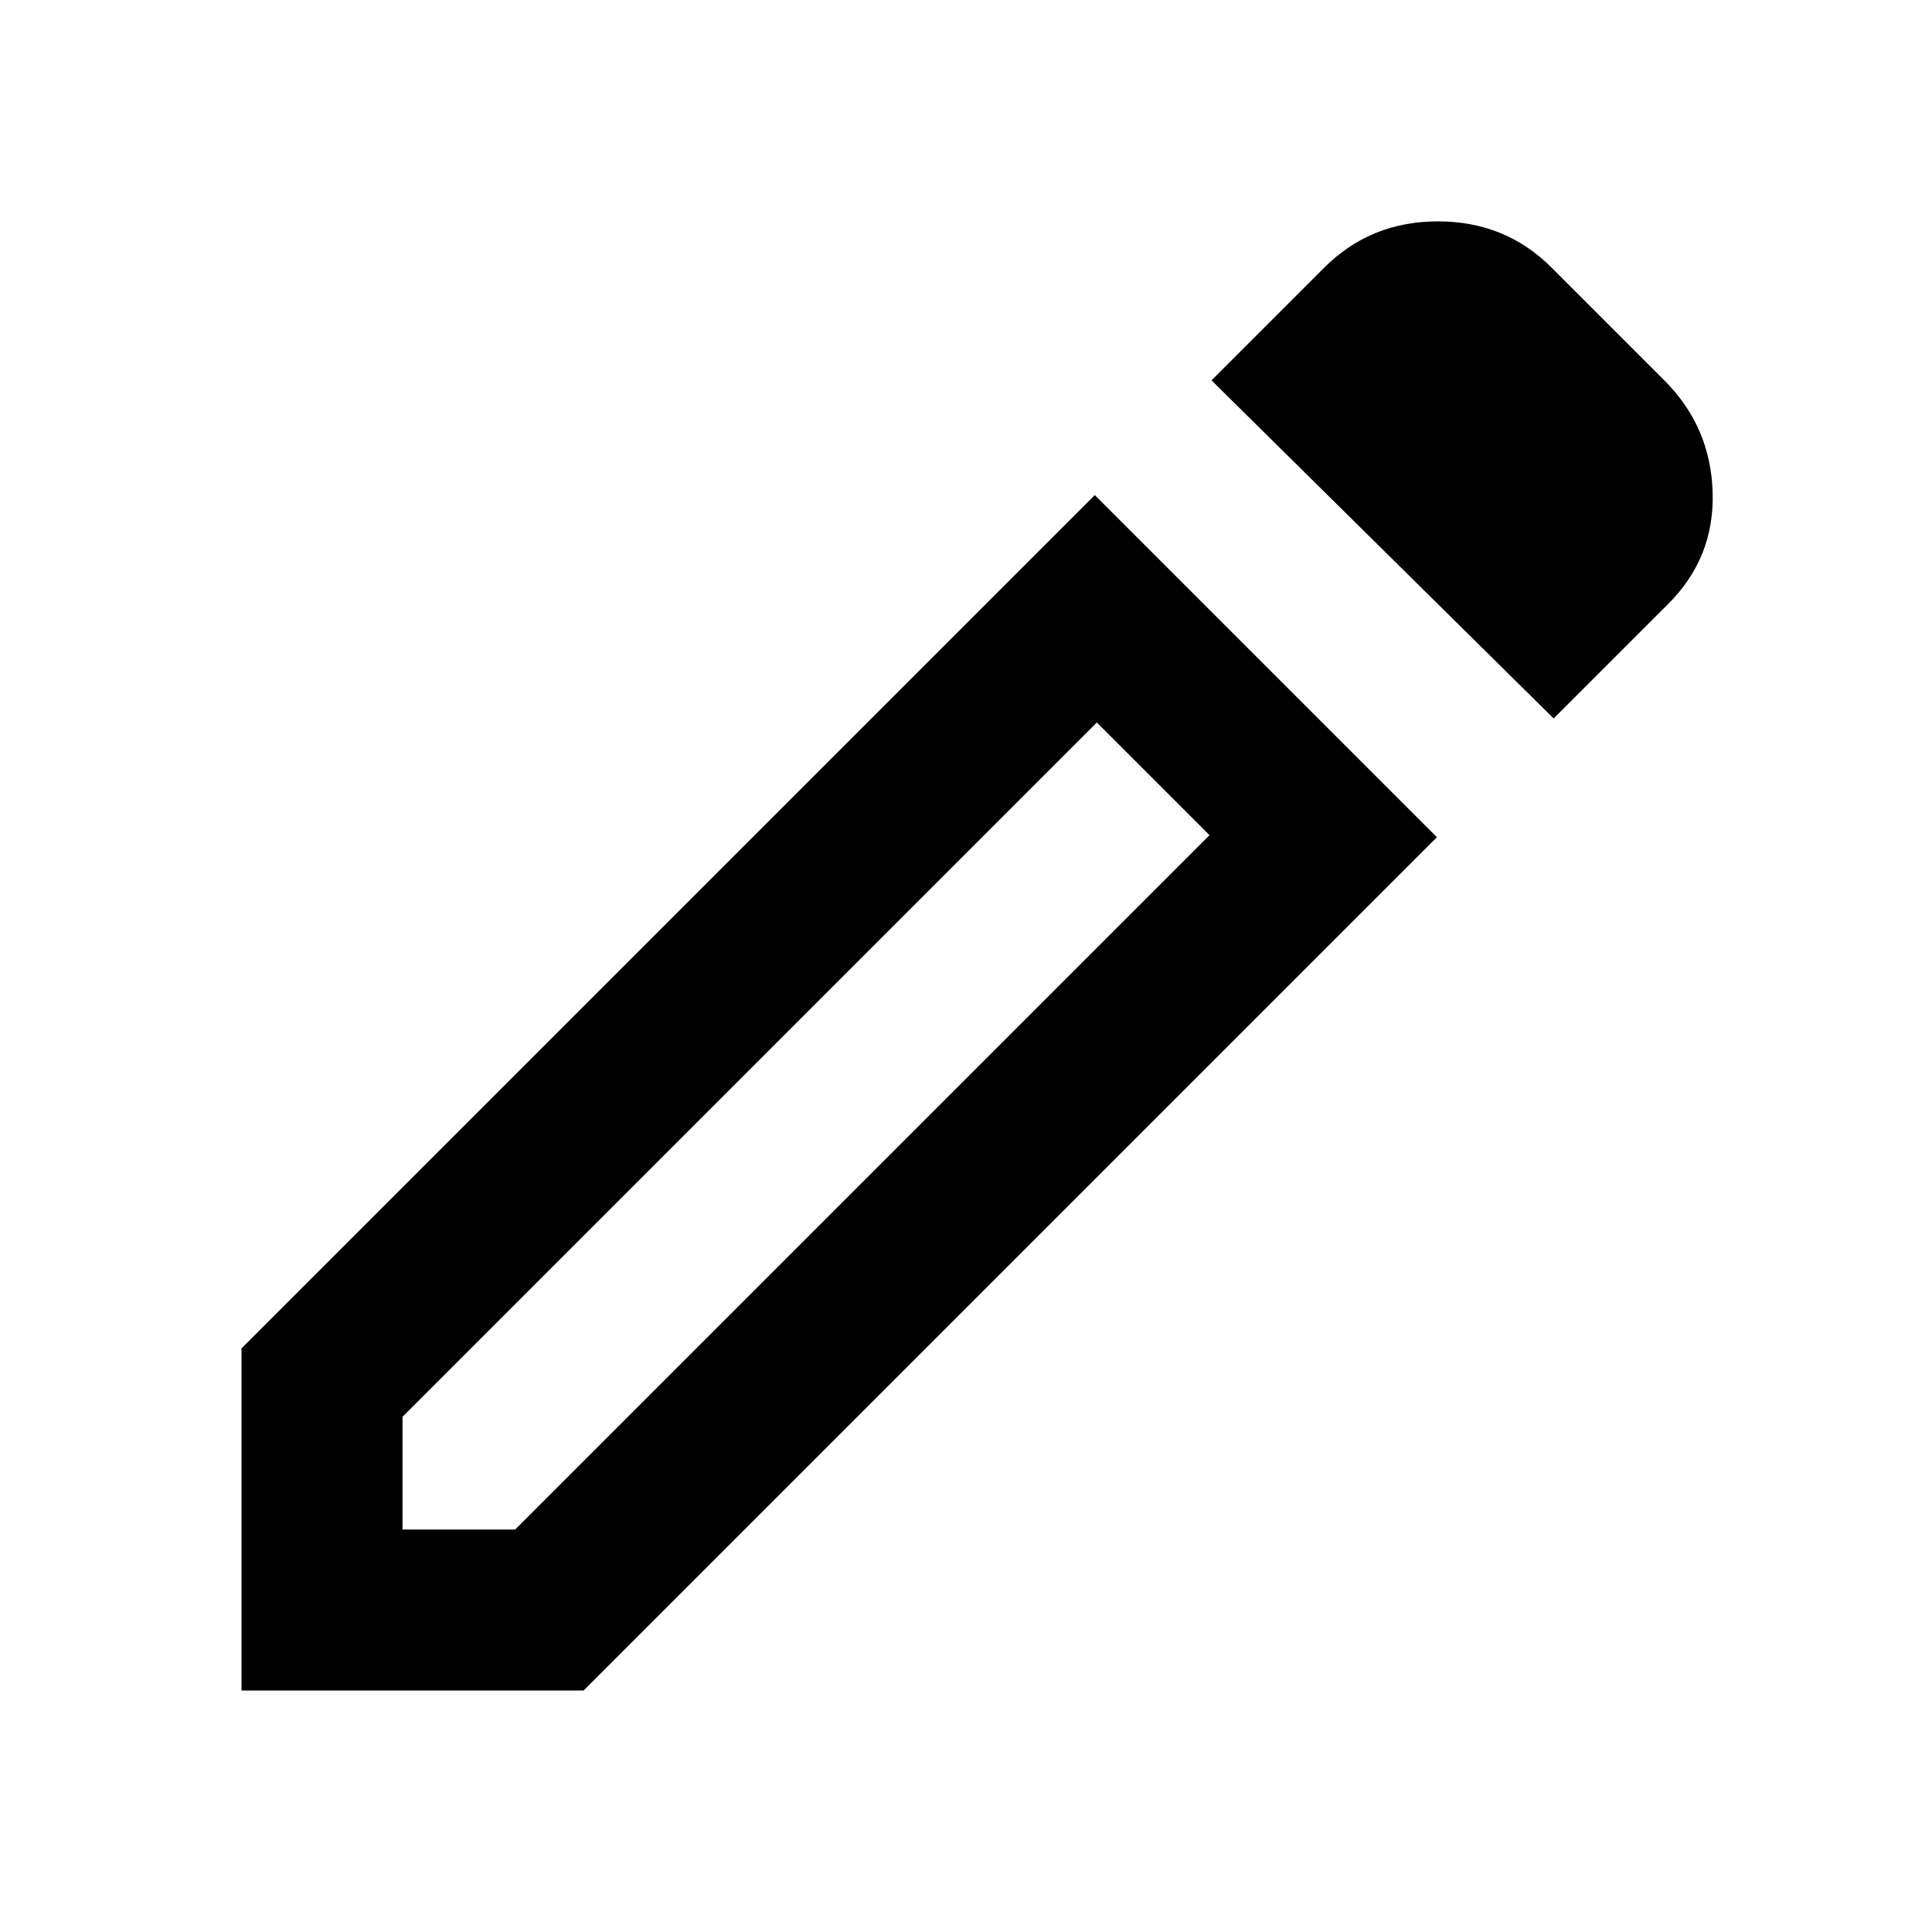
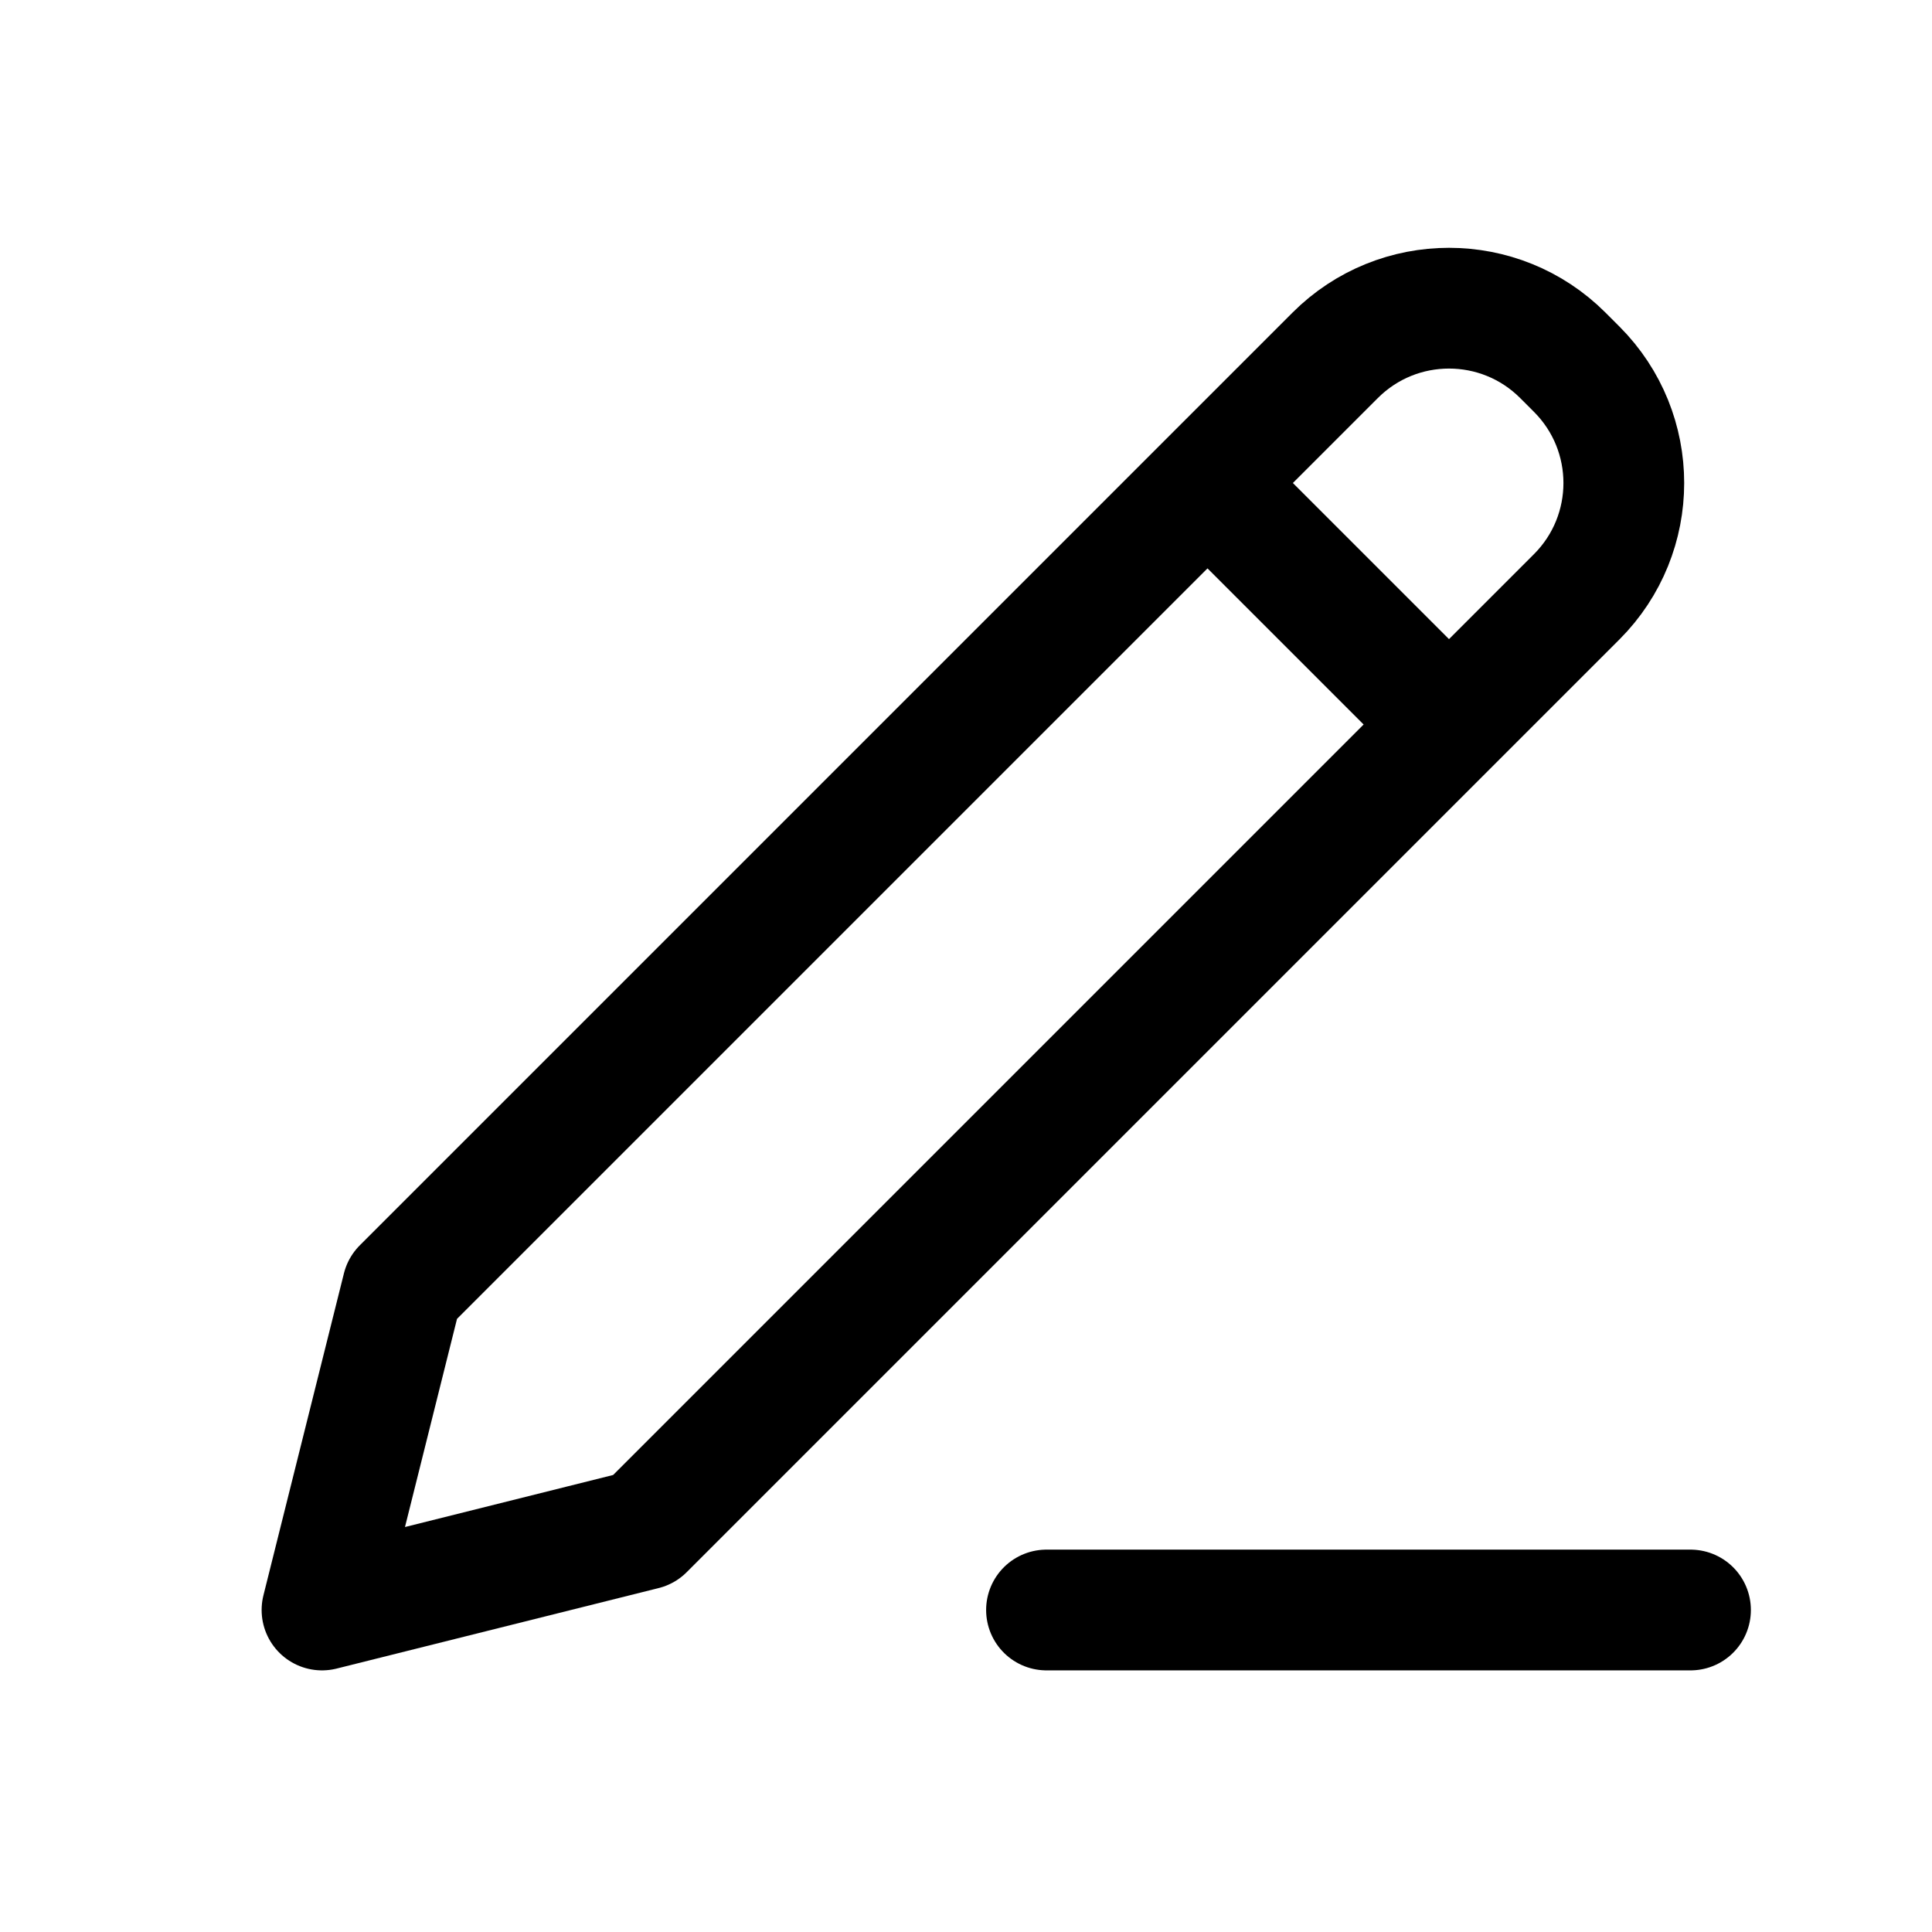
<svg xmlns="http://www.w3.org/2000/svg" width="512" height="512" viewBox="0 0 24 24">
-   <path fill="#000000" d="M5 19h1.4l8.625-8.625l-1.4-1.4L5 17.6V19ZM19.3 8.925l-4.25-4.2l1.4-1.4q.575-.575 1.413-.575t1.412.575l1.4 1.4q.575.575.6 1.388t-.55 1.387L19.3 8.925ZM17.85 10.4L7.25 21H3v-4.25l10.6-10.6l4.25 4.25Zm-3.525-.725l-.7-.7l1.4 1.4l-.7-.7Z" />
+   <path fill="none" stroke="#000000" stroke-linecap="round" stroke-linejoin="round" stroke-width="1.5" d="m5 16l-1 4l4-1L19.586 7.414a2 2 0 0 0 0-2.828l-.172-.172a2 2 0 0 0-2.828 0L5 16ZM15 6l3 3m-5 11h8" />
</svg>
